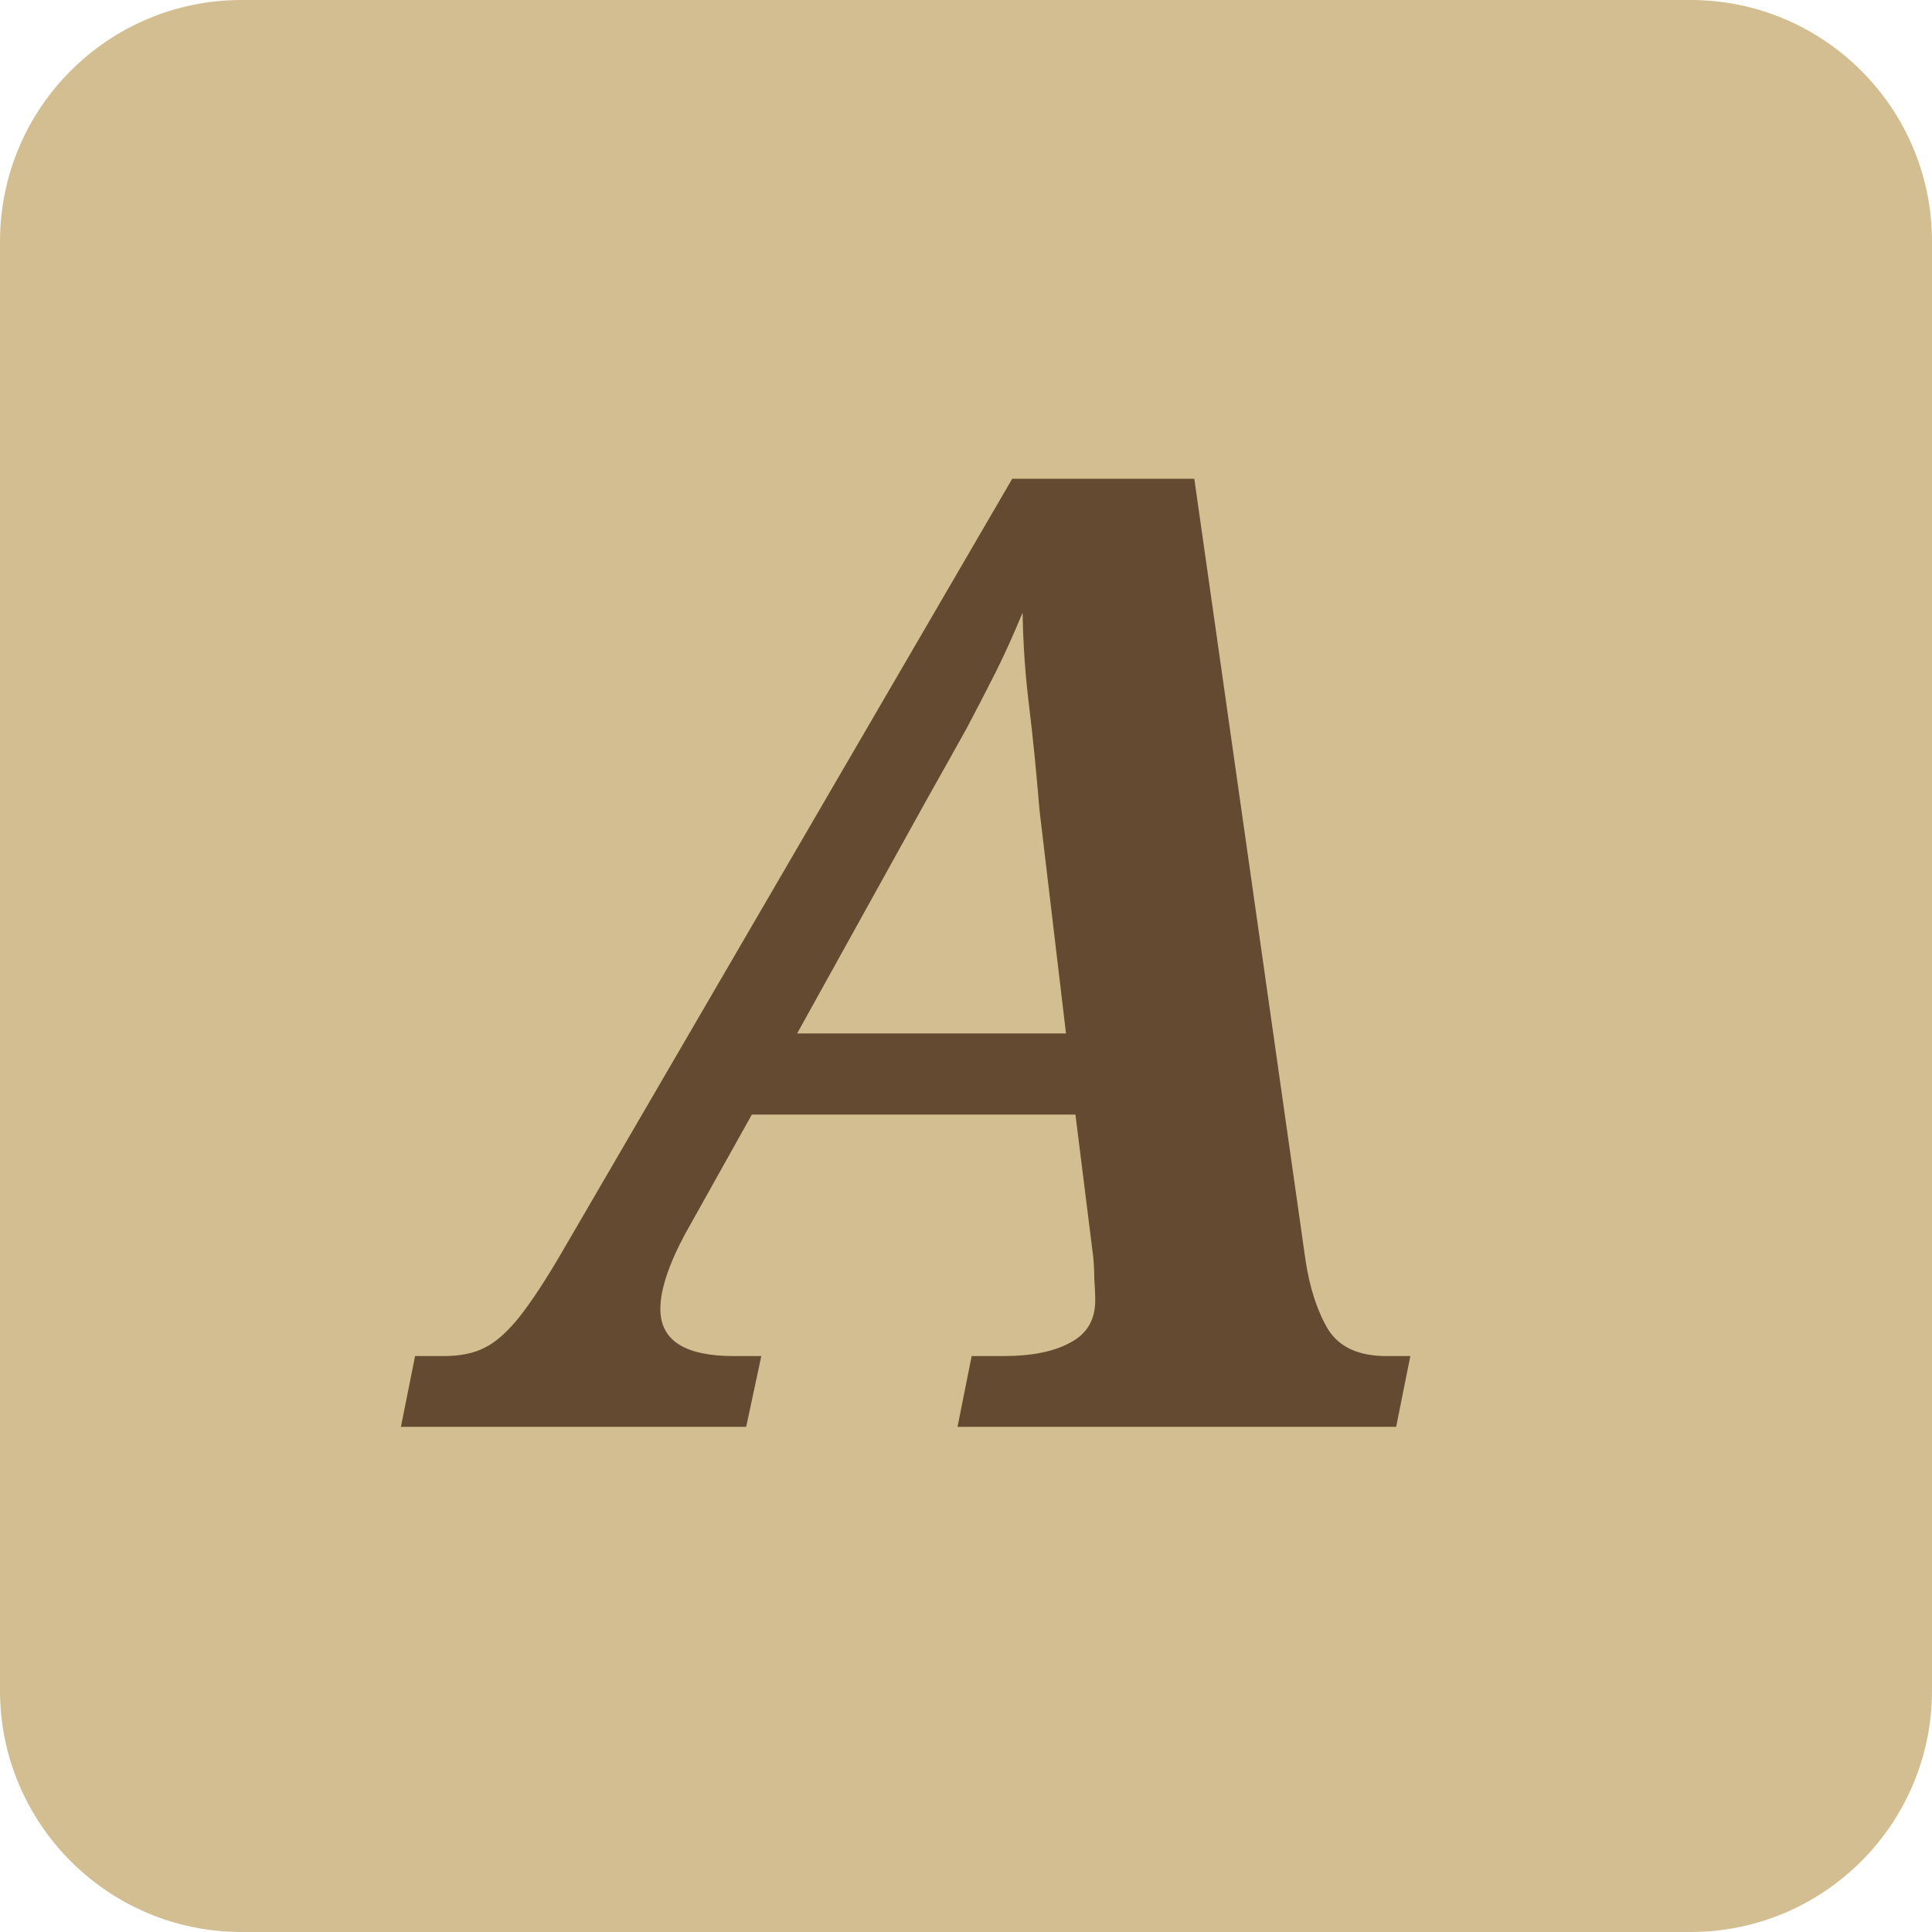
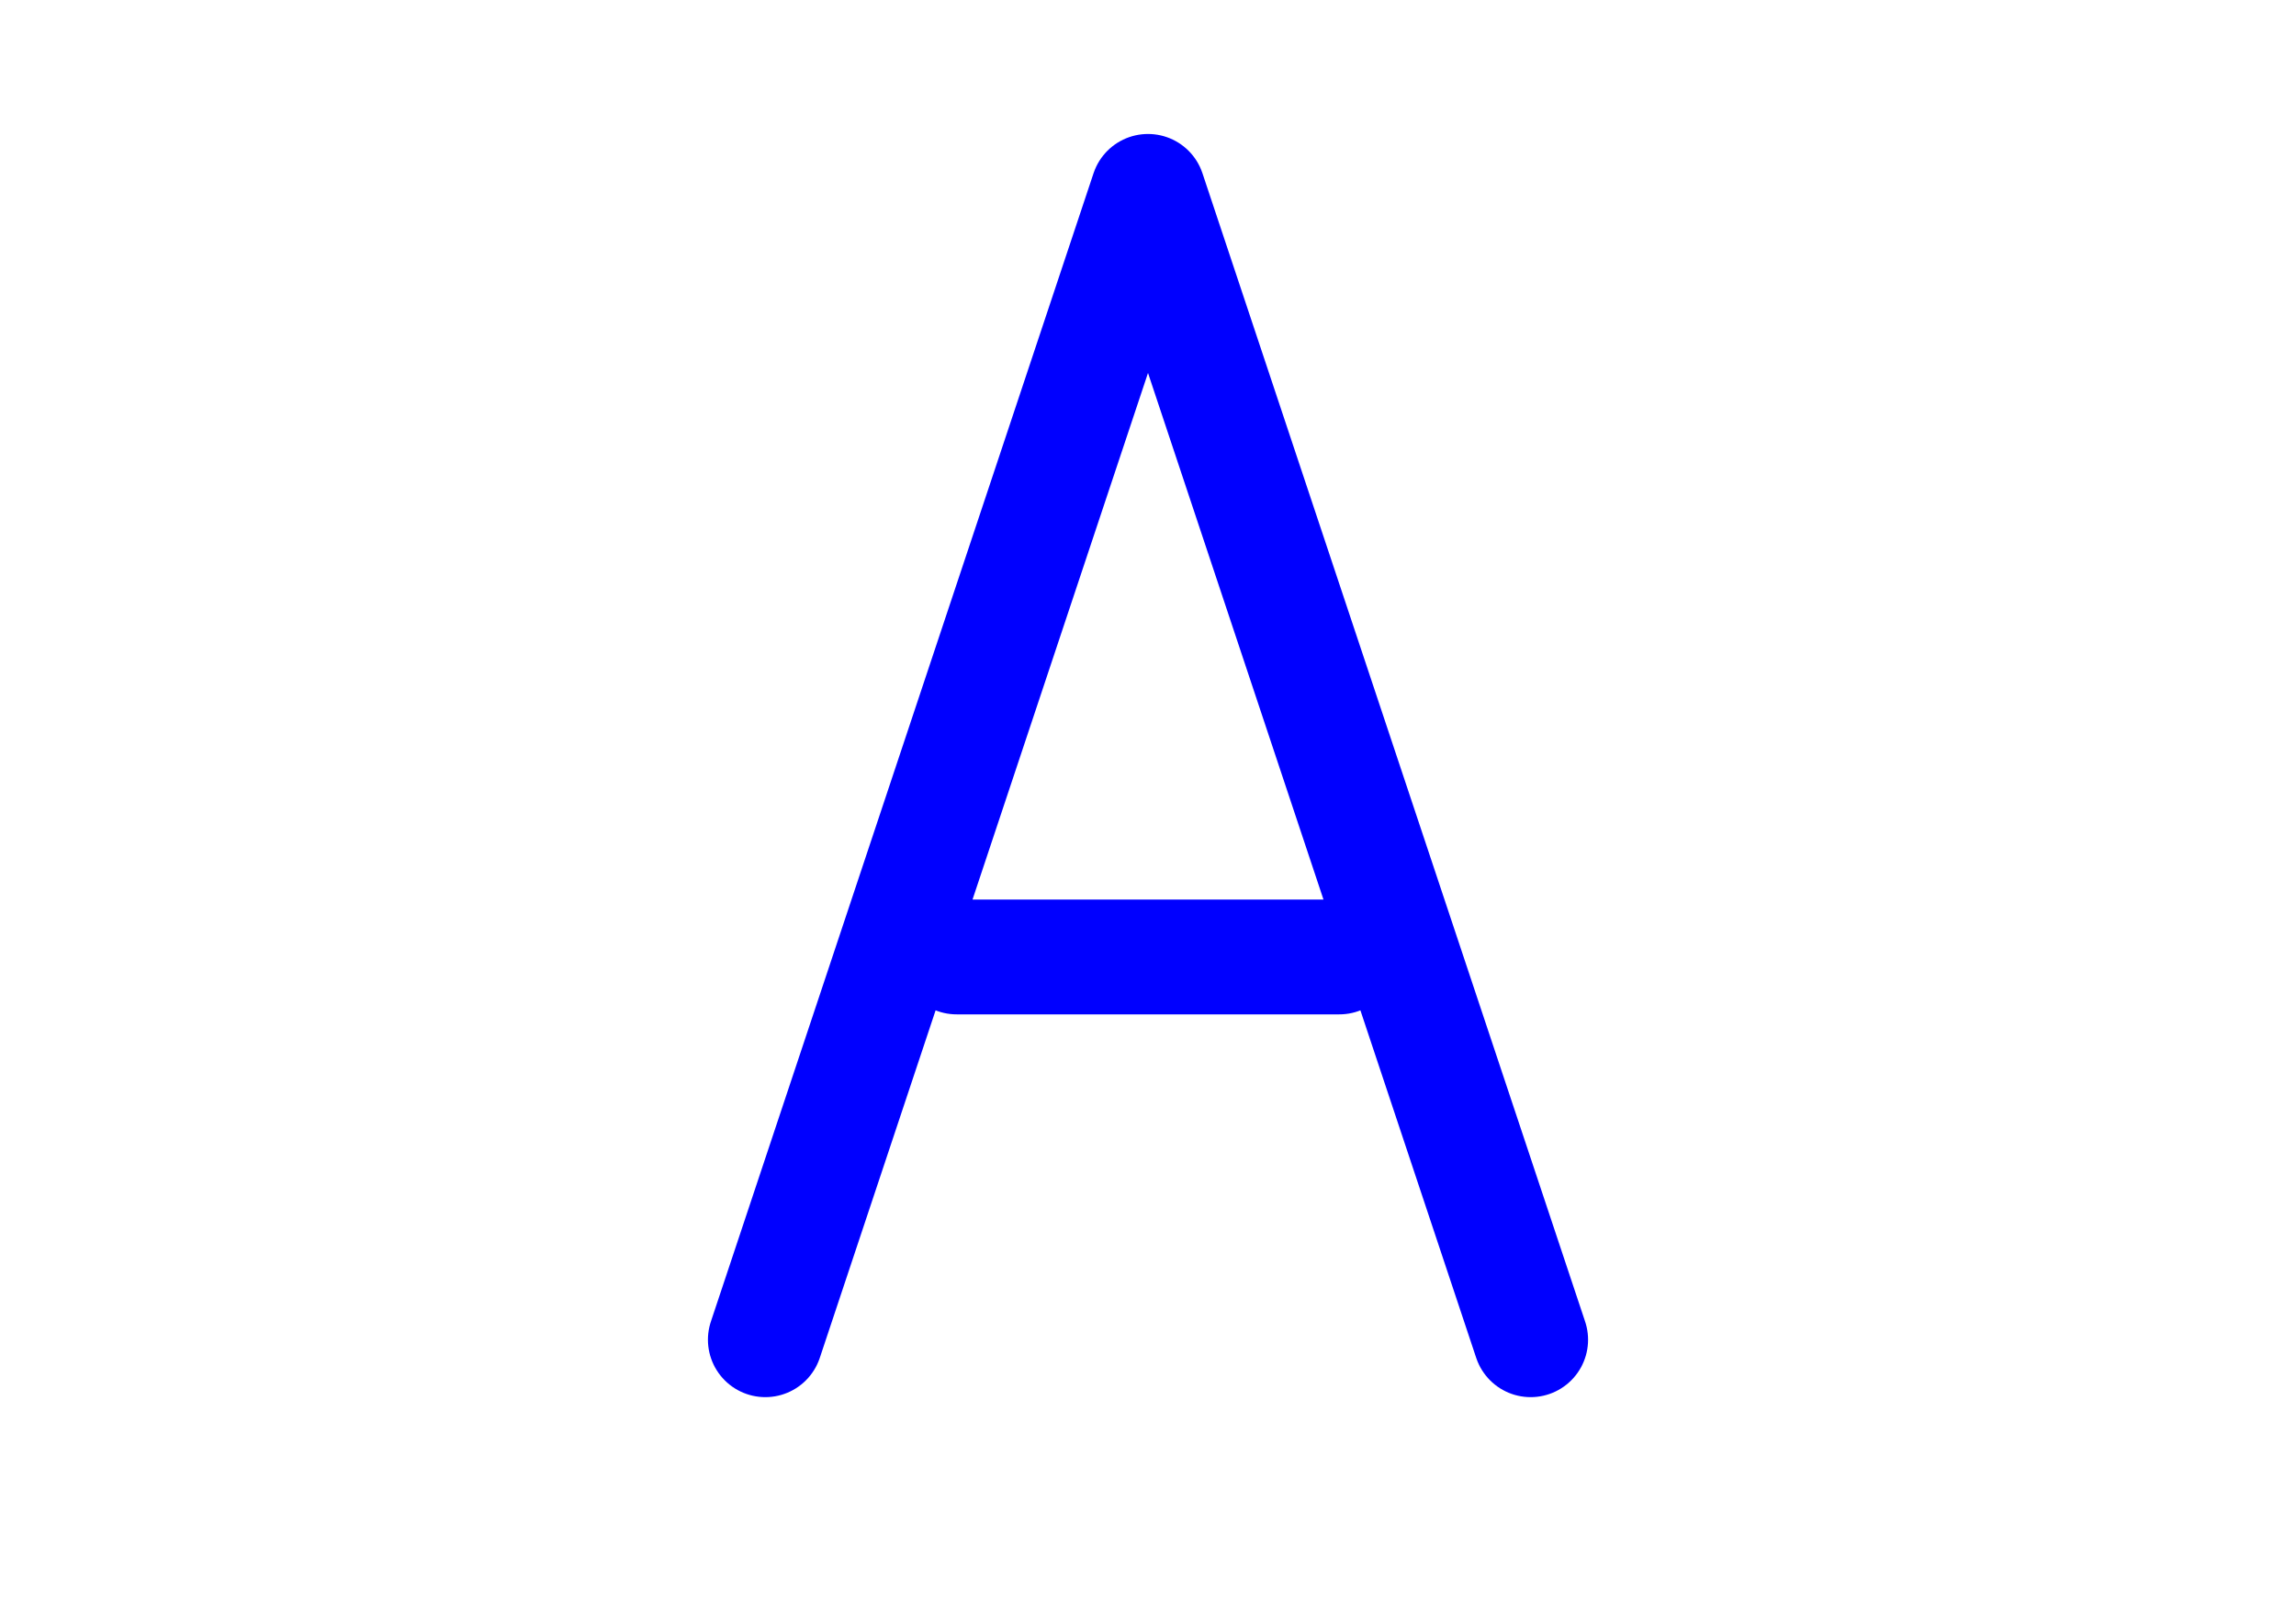
- <svg xmlns="http://www.w3.org/2000/svg" width="32" height="32" viewBox="0 0 32 32">
-   <rect width="32" height="32" rx="4" fill="#d3be91" />
-   <text x="50%" y="50%" dominant-baseline="middle" text-anchor="middle" font-family="serif" font-weight="bold" font-size="22" fill="#634a30" style="font-style: italic;">A</text>
+ <svg xmlns="http://www.w3.org/2000/svg" width="600" height="419" viewBox="0 0 600 419">
+   <path aria-label="A" d="M200 350L300 50L400 350M250 250H350" fill="none" stroke="blue" stroke-width="30" stroke-linecap="round" stroke-linejoin="round" />
</svg>
